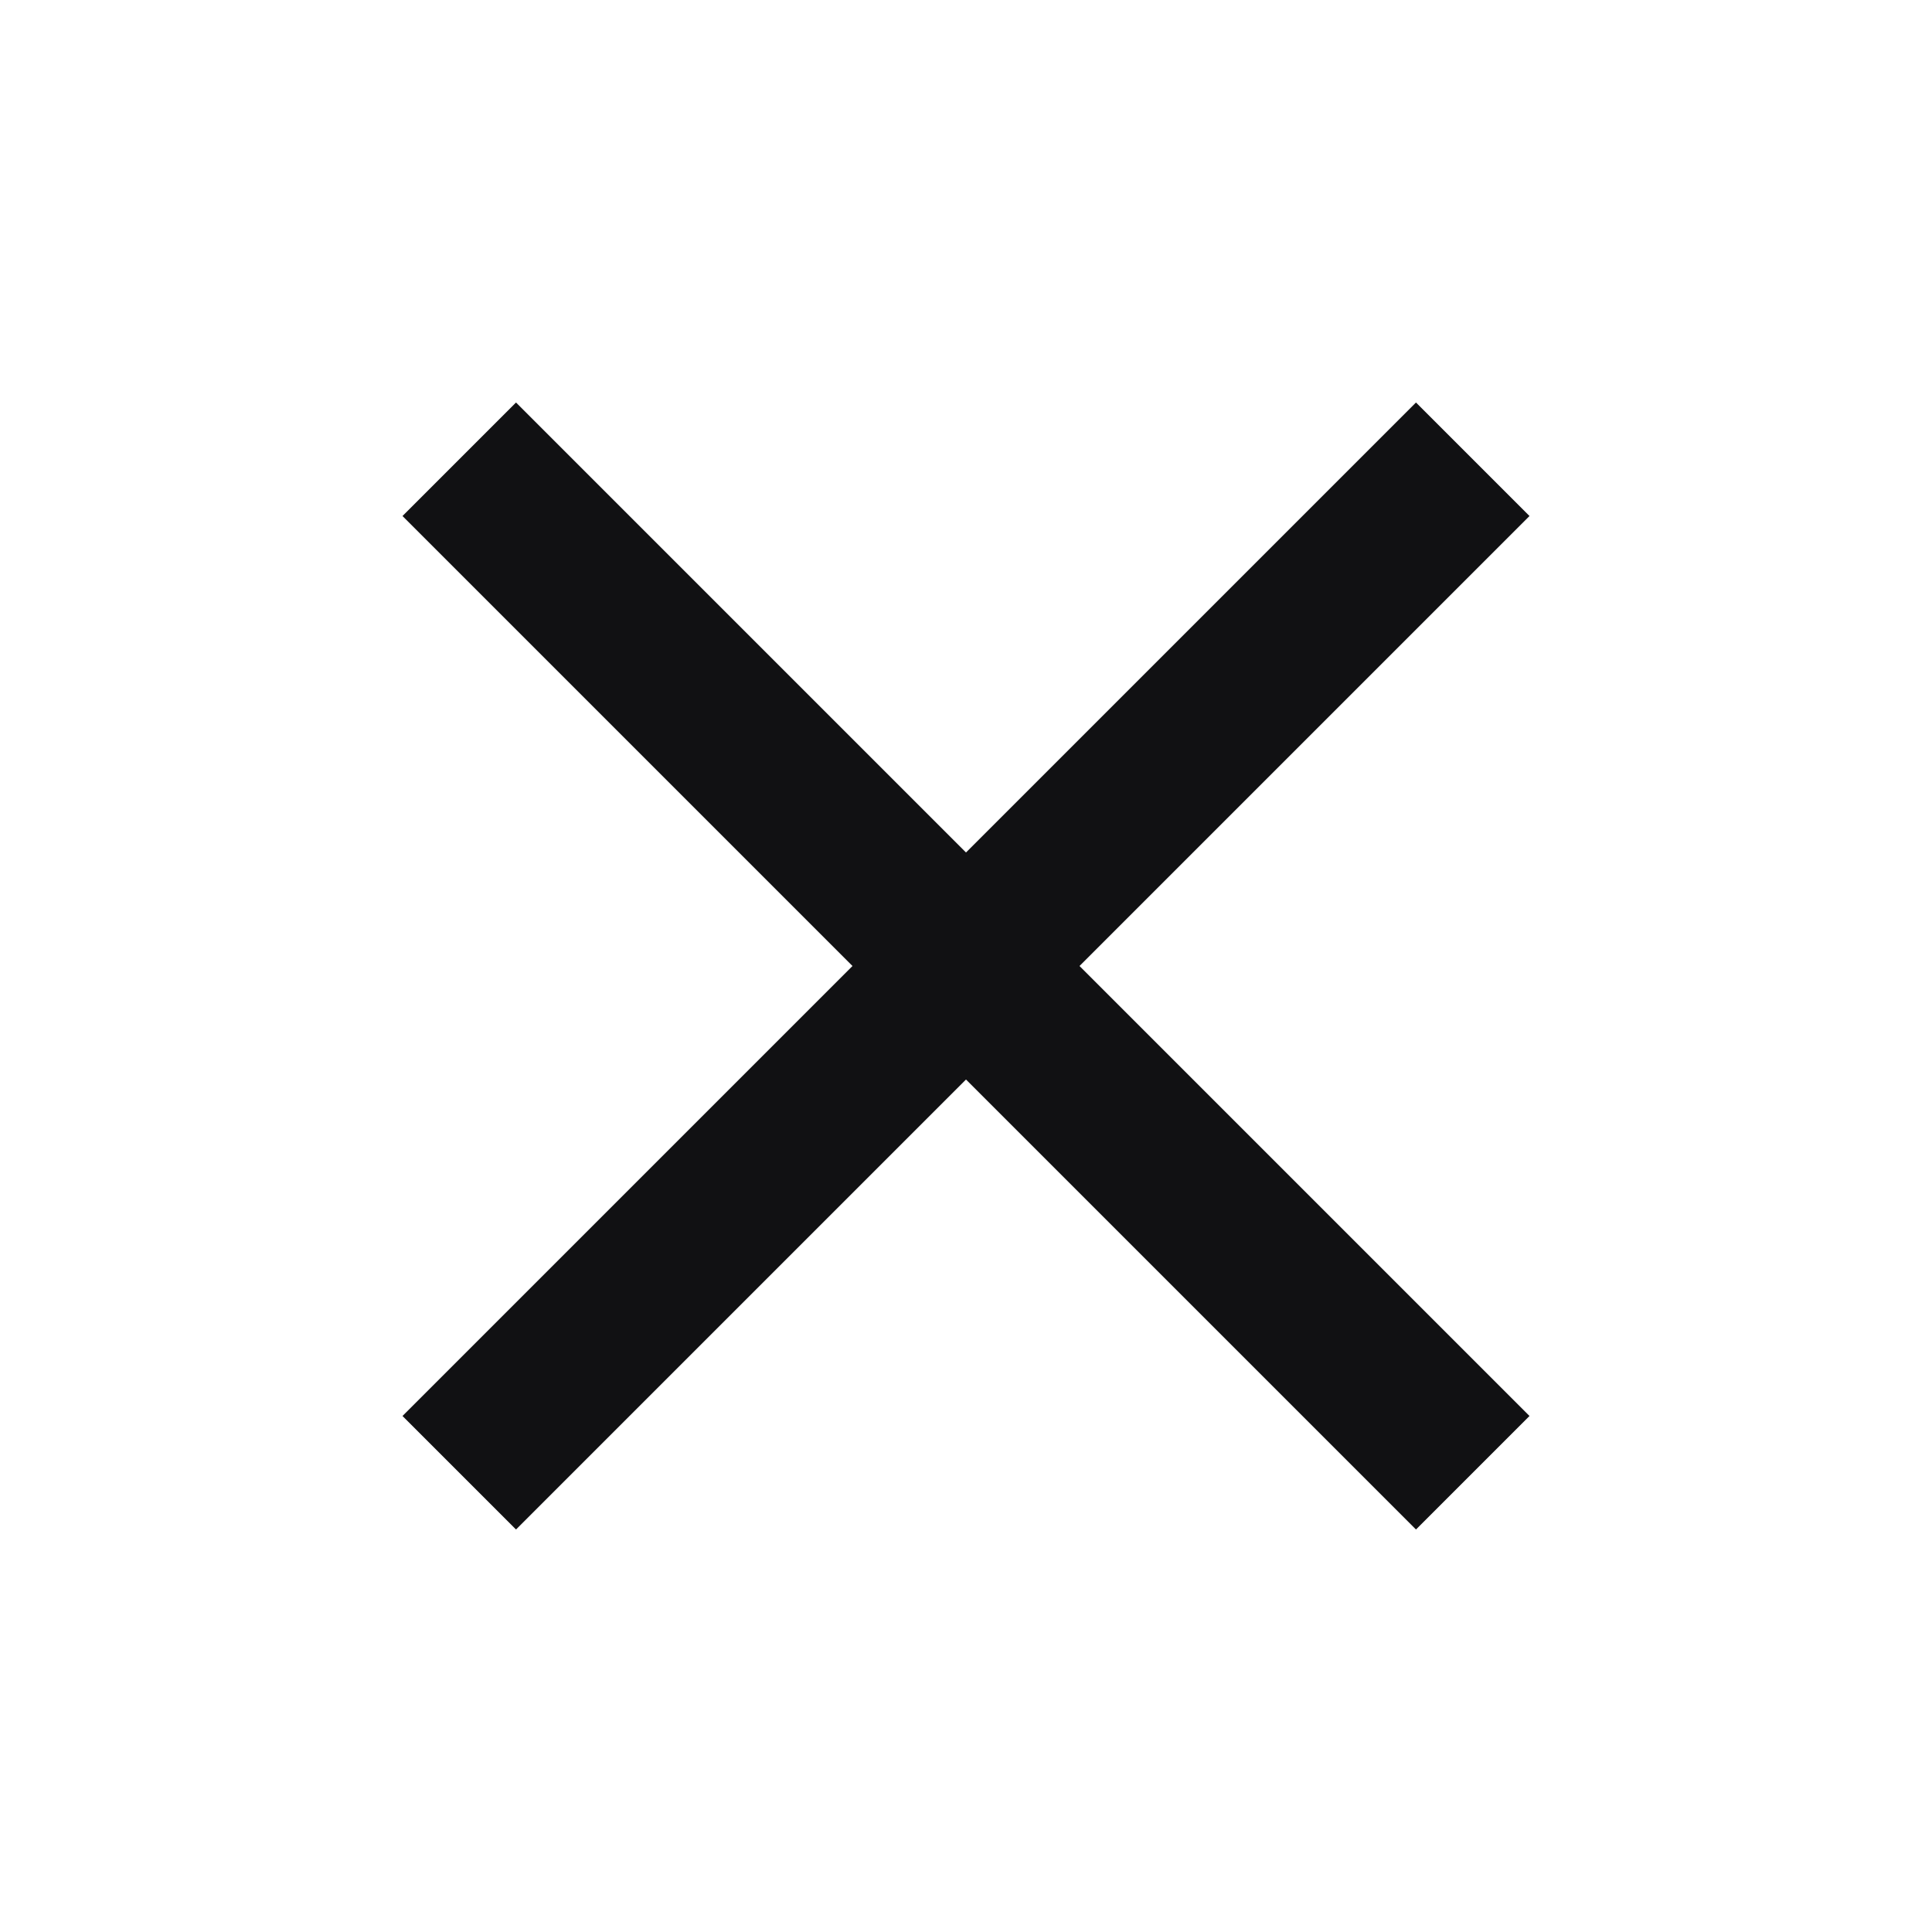
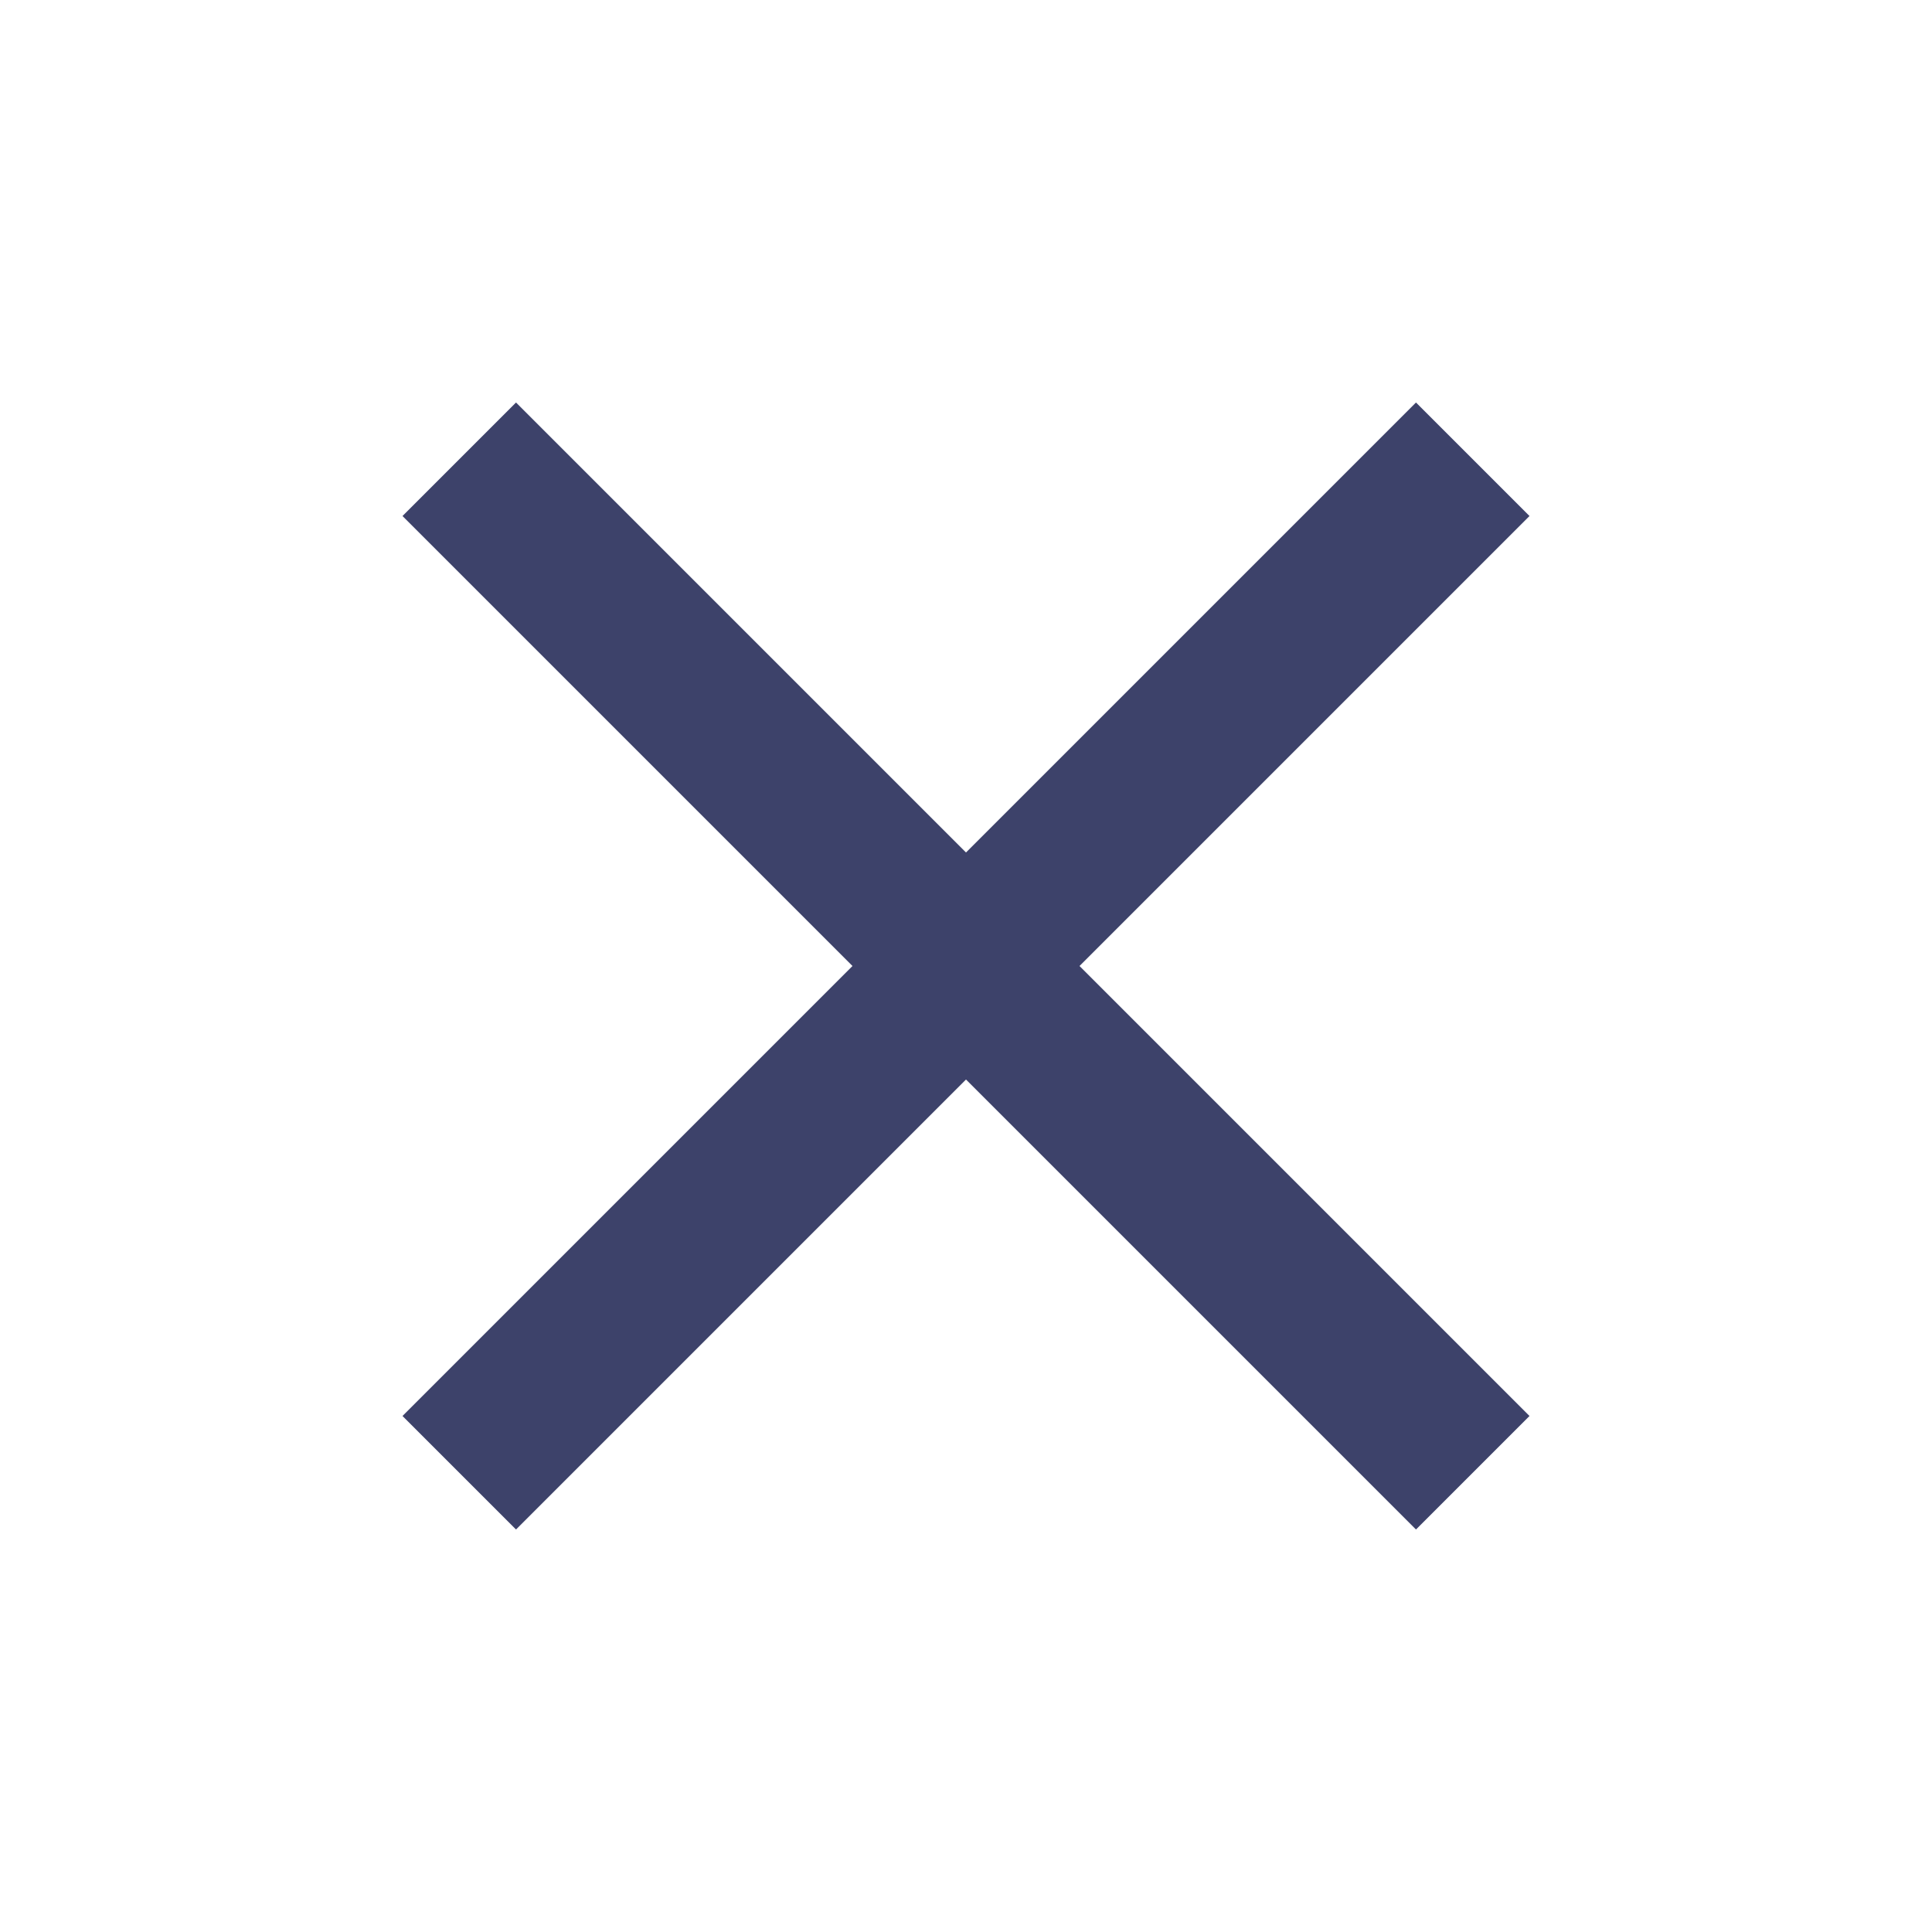
<svg xmlns="http://www.w3.org/2000/svg" width="24" height="24" viewBox="0 0 24 24" fill="none">
-   <path d="M19 6.41L17.59 5L12 10.59L6.41 5L5 6.41L10.59 12L5 17.59L6.41 19L12 13.41L17.59 19L19 17.59L13.41 12L19 6.41Z" fill="#111113" />
+   <path d="M19 6.41L17.59 5L12 10.59L6.41 5L5 6.41L10.59 12L5 17.59L6.41 19L12 13.41L17.59 19L19 17.59L13.41 12L19 6.41Z" fill="#3D426A" />
</svg>
